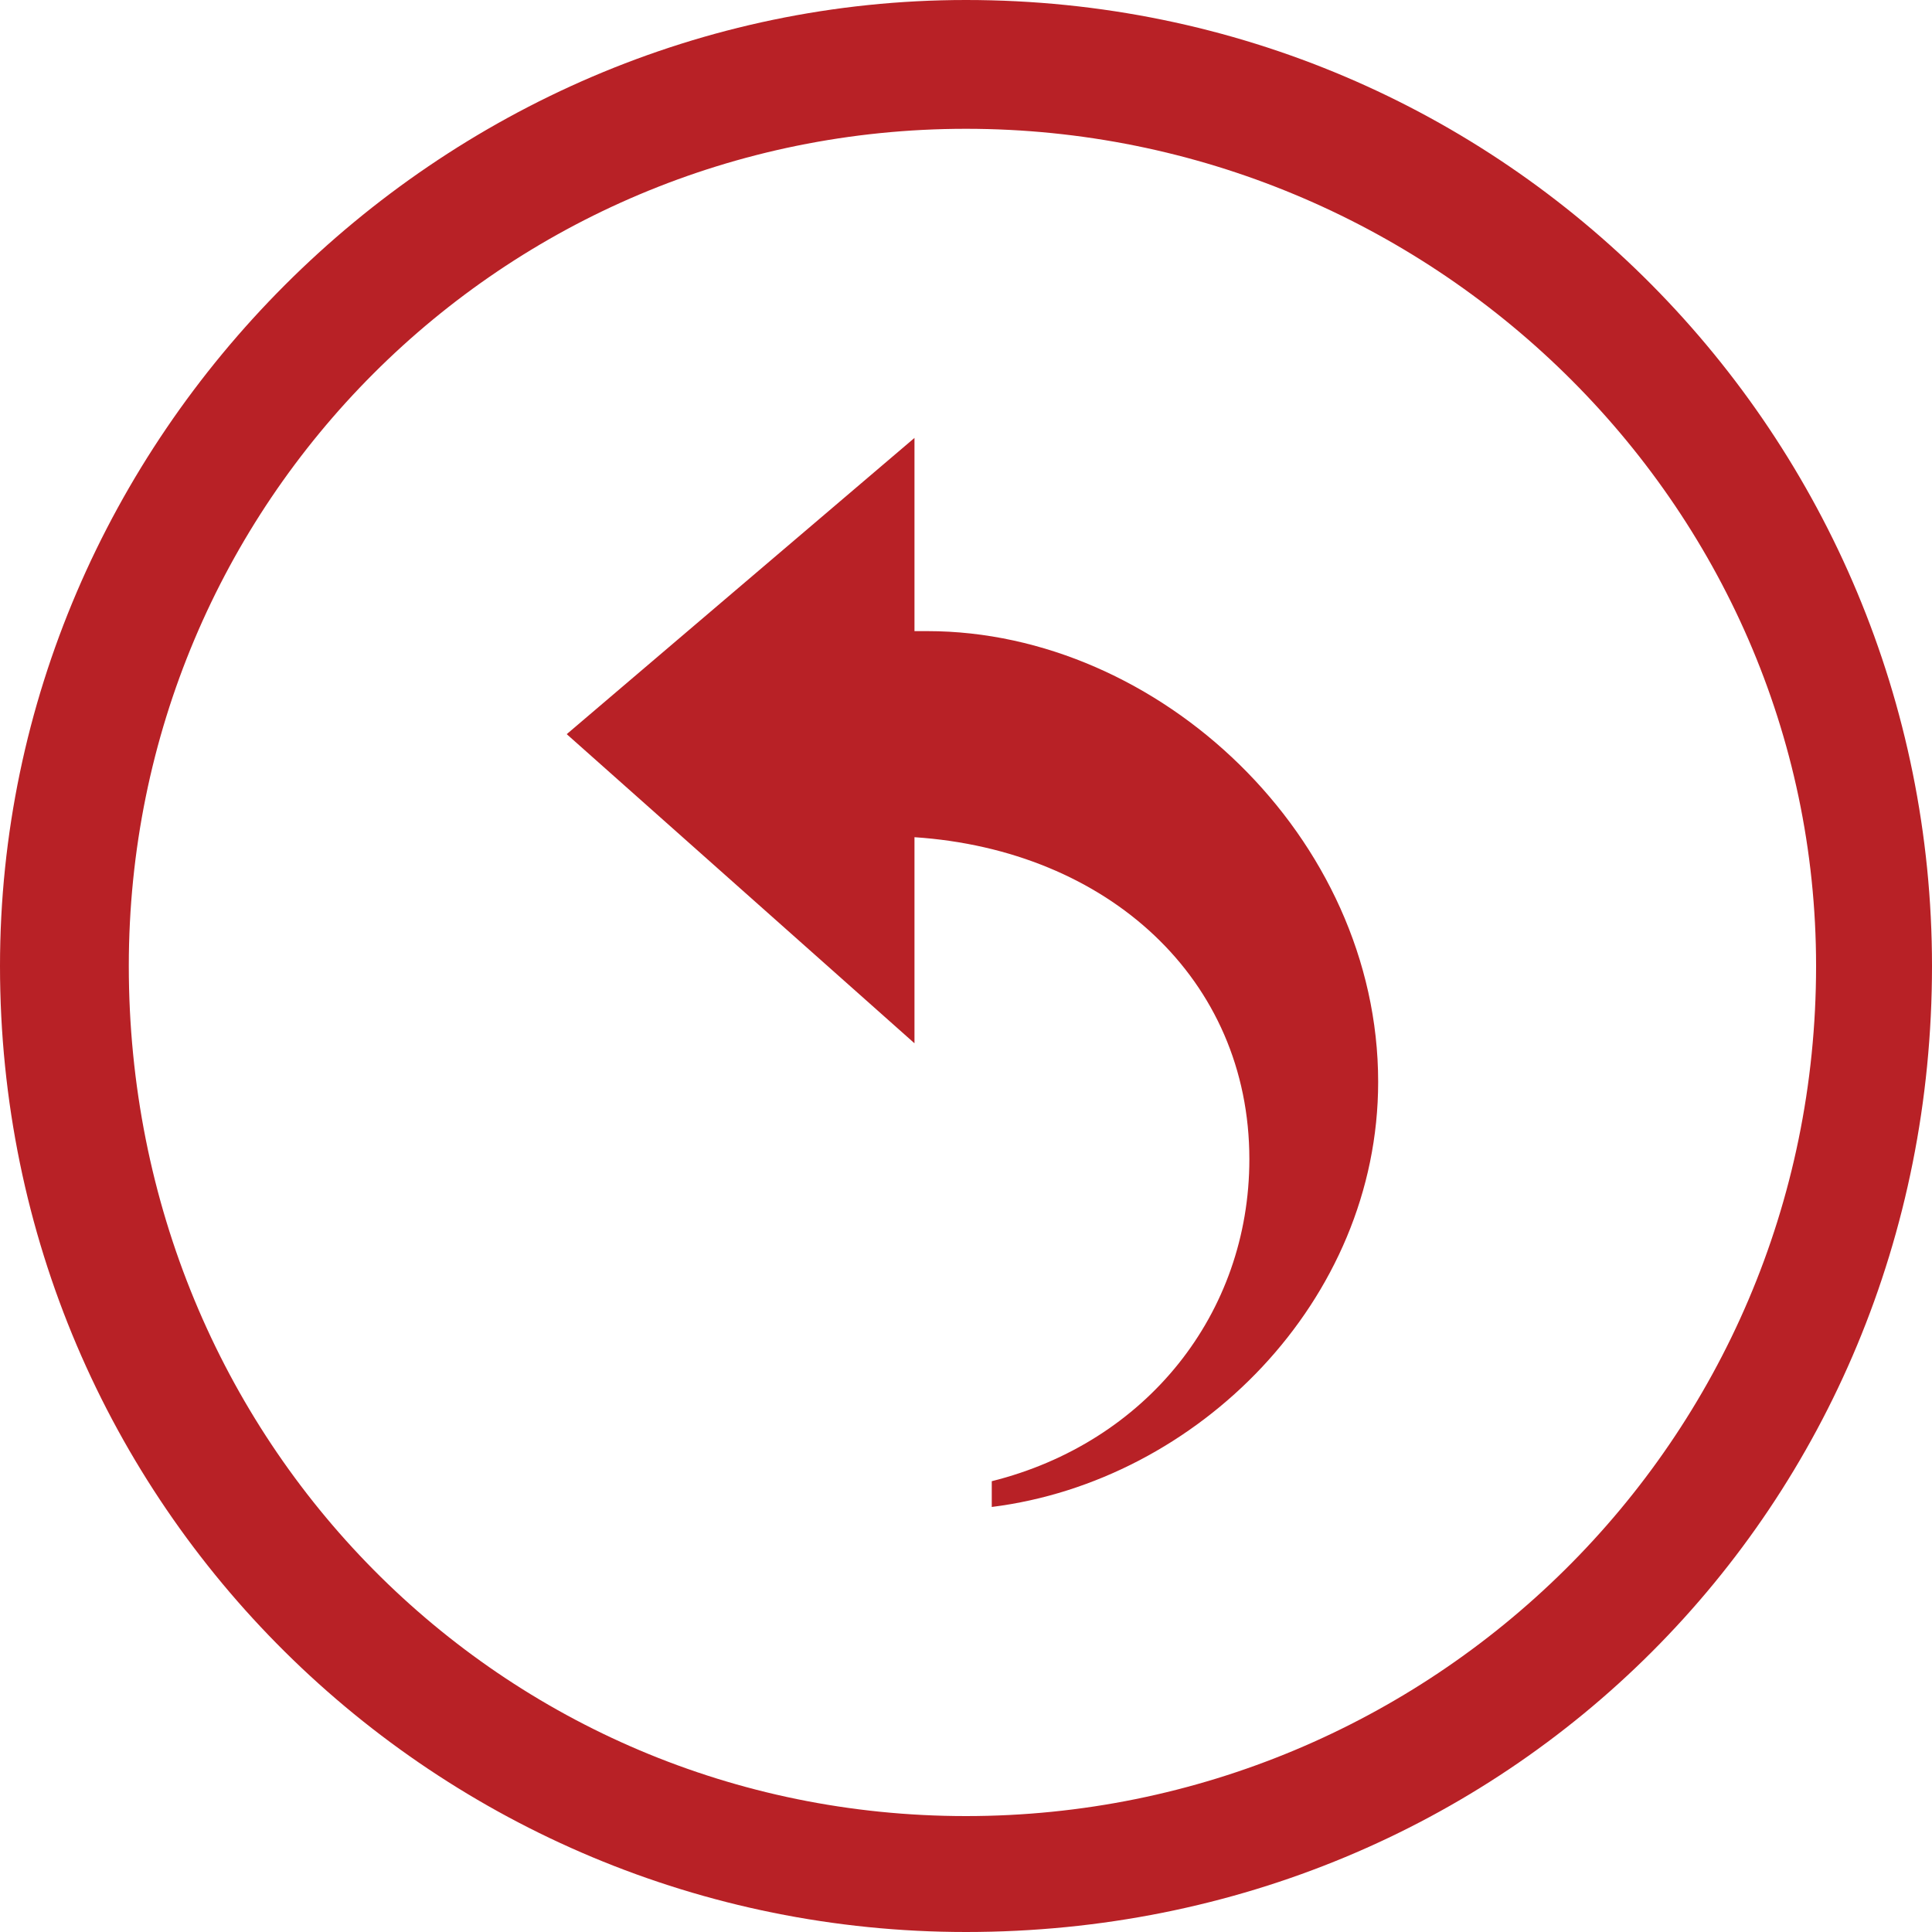
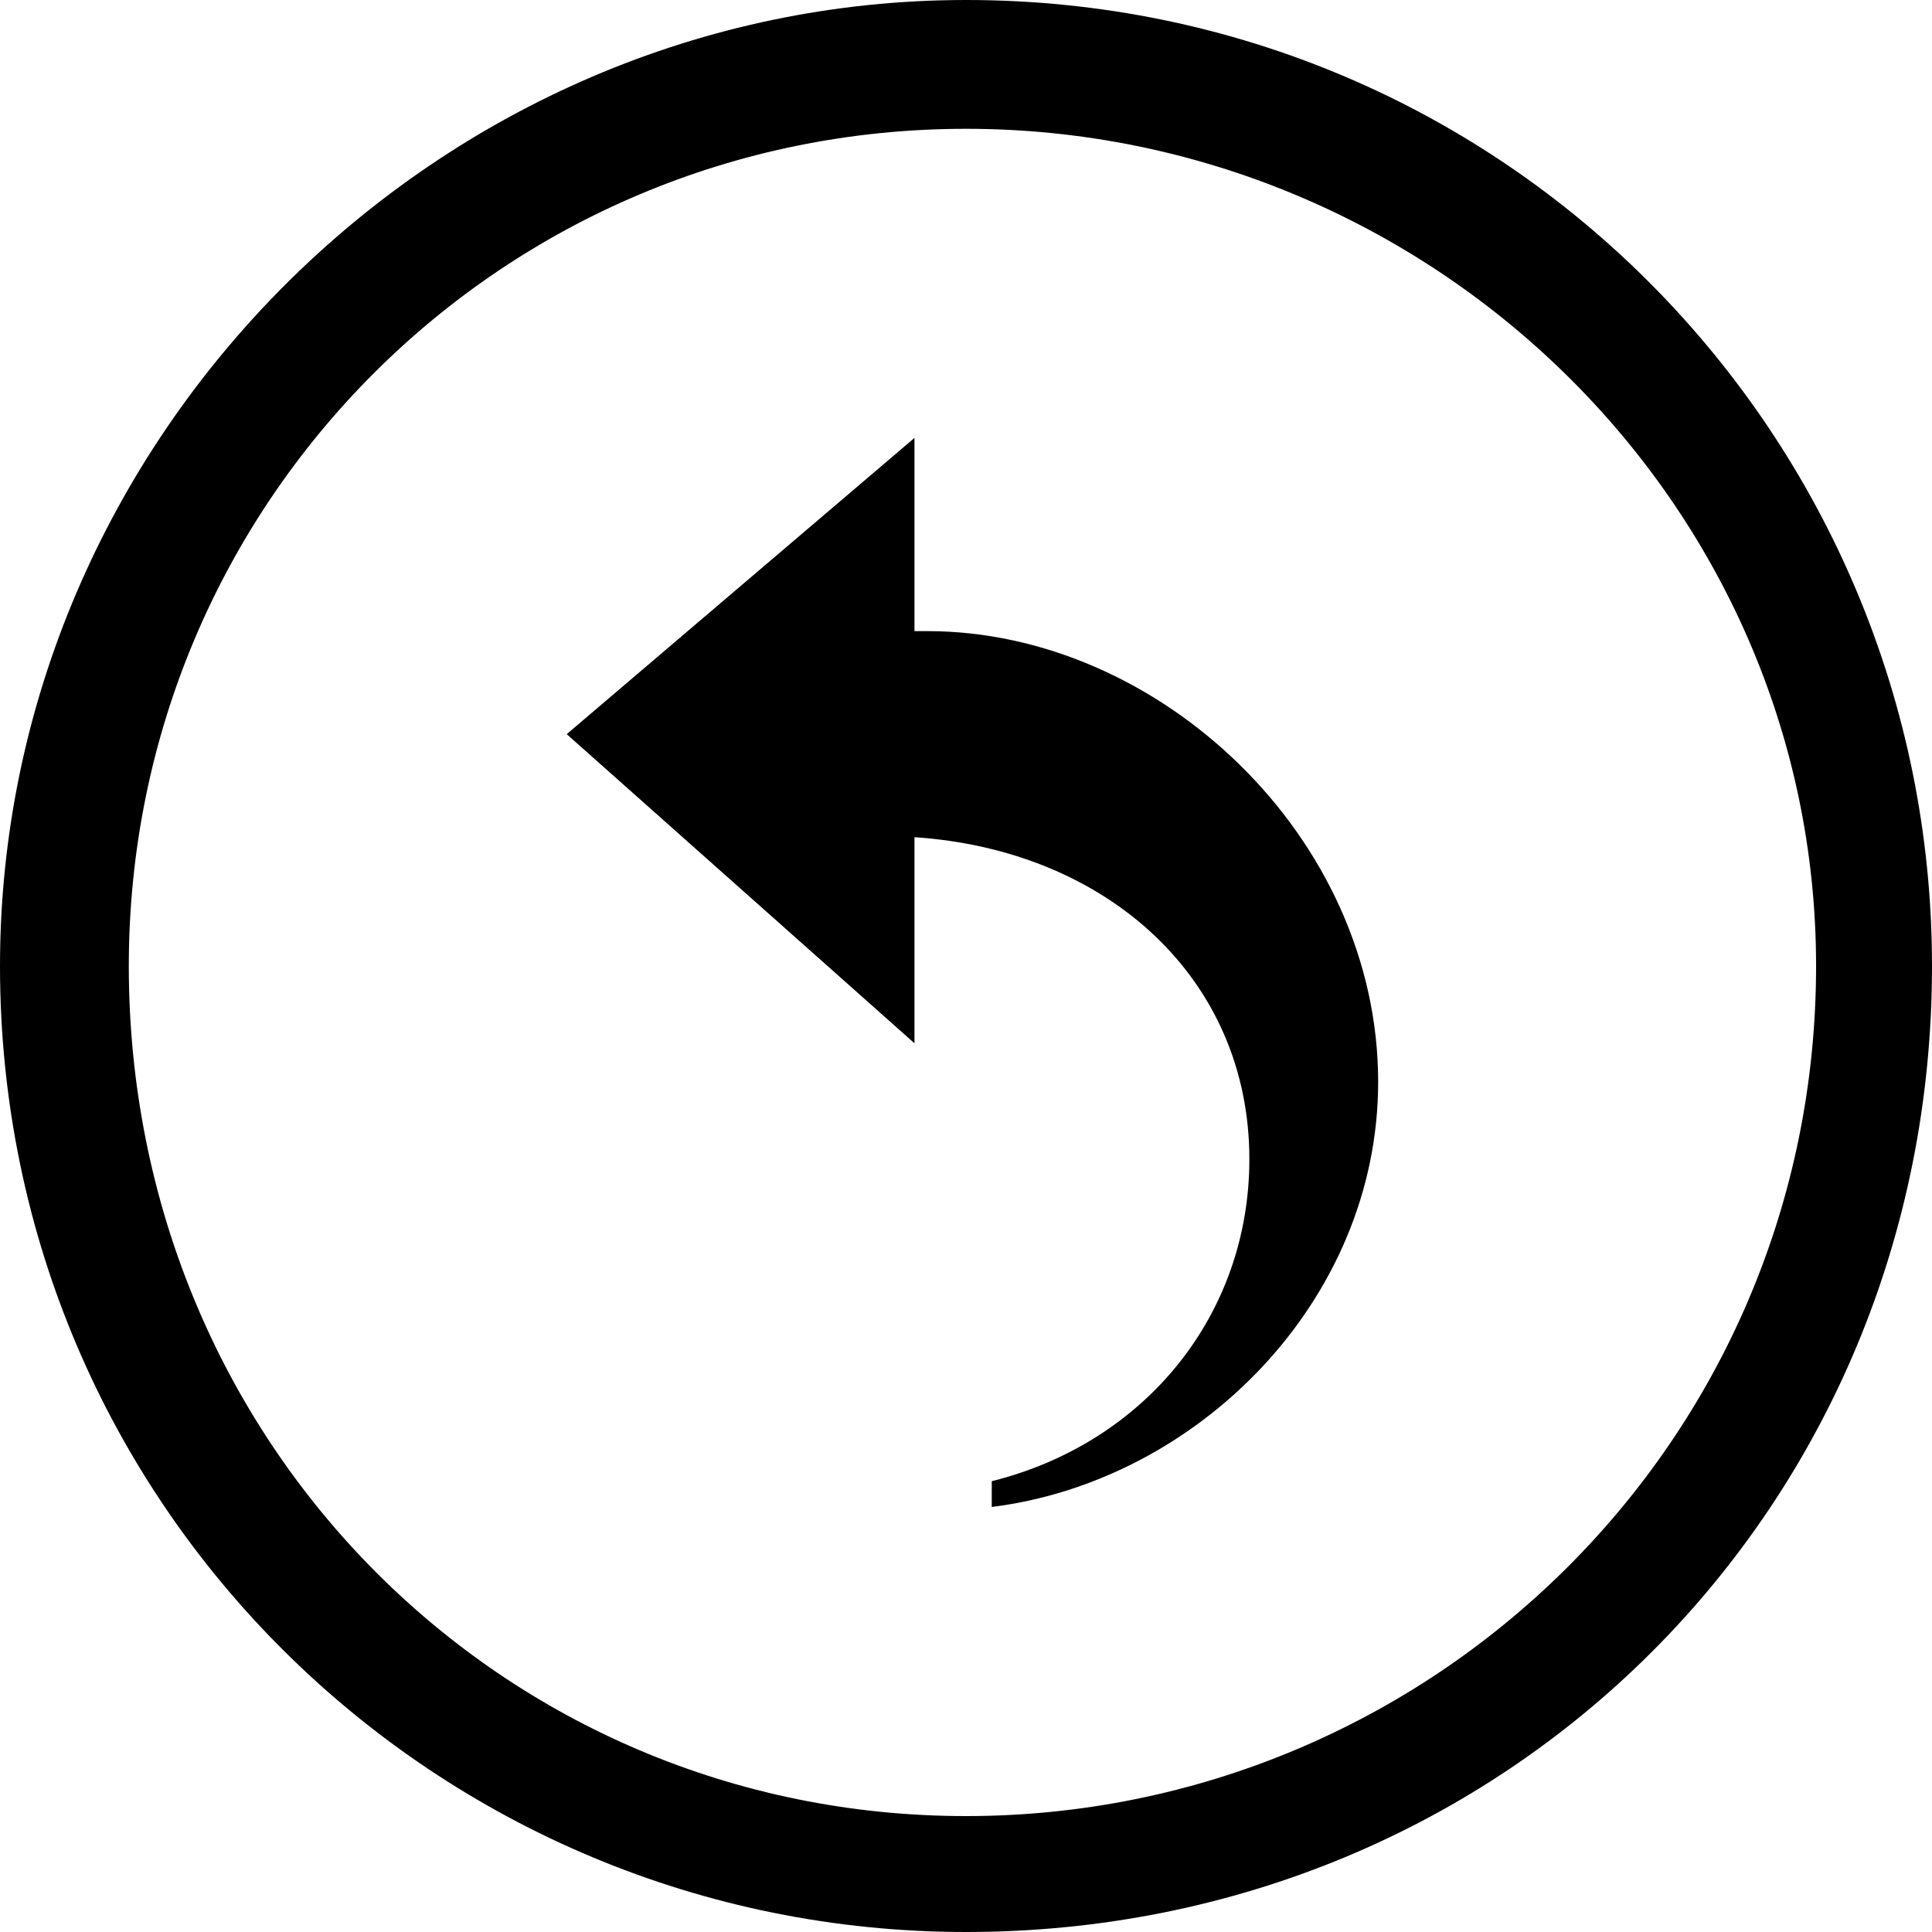
<svg xmlns="http://www.w3.org/2000/svg" version="1.1" id="Layer_1" x="0px" y="0px" viewBox="0 0 30 30" enable-background="new 0 0 30 30" xml:space="preserve">
-   <path fill="#B82126" d="M15.4,23c2.4-0.6,4-2.6,4-5c0-2.8-2.2-4.8-5.2-5v3.2l-5.4-4.8l5.4-4.6v3h0.2c3.6,0,7,3.2,7,7  c0,3.4-2.8,6.2-6,6.6V23z M0,15c0,8.4,6.8,15,15,15c8.4,0,15-6.6,15-15c0-8.2-6.6-15-15-15C6.8,0,0,6.8,0,15 M2,15C2,7.8,7.8,2,15,2  c7.2,0,13.2,5.8,13.2,13c0,7.4-6,13.2-13.2,13.2C7.8,28.2,2,22.4,2,15" />
+   <path d="M15.4,23c2.4-0.6,4-2.6,4-5c0-2.8-2.2-4.8-5.2-5v3.2l-5.4-4.8l5.4-4.6v3h0.2c3.6,0,7,3.2,7,7   c0,3.4-2.8,6.2-6,6.6V23z M0,15c0,8.4,6.8,15,15,15c8.4,0,15-6.6,15-15c0-8.2-6.6-15-15-15C6.8,0,0,6.8,0,15 M2,15C2,7.8,7.8,2,15,2   c7.2,0,13.2,5.8,13.2,13c0,7.4-6,13.2-13.2,13.2C7.8,28.2,2,22.4,2,15" />
</svg>
